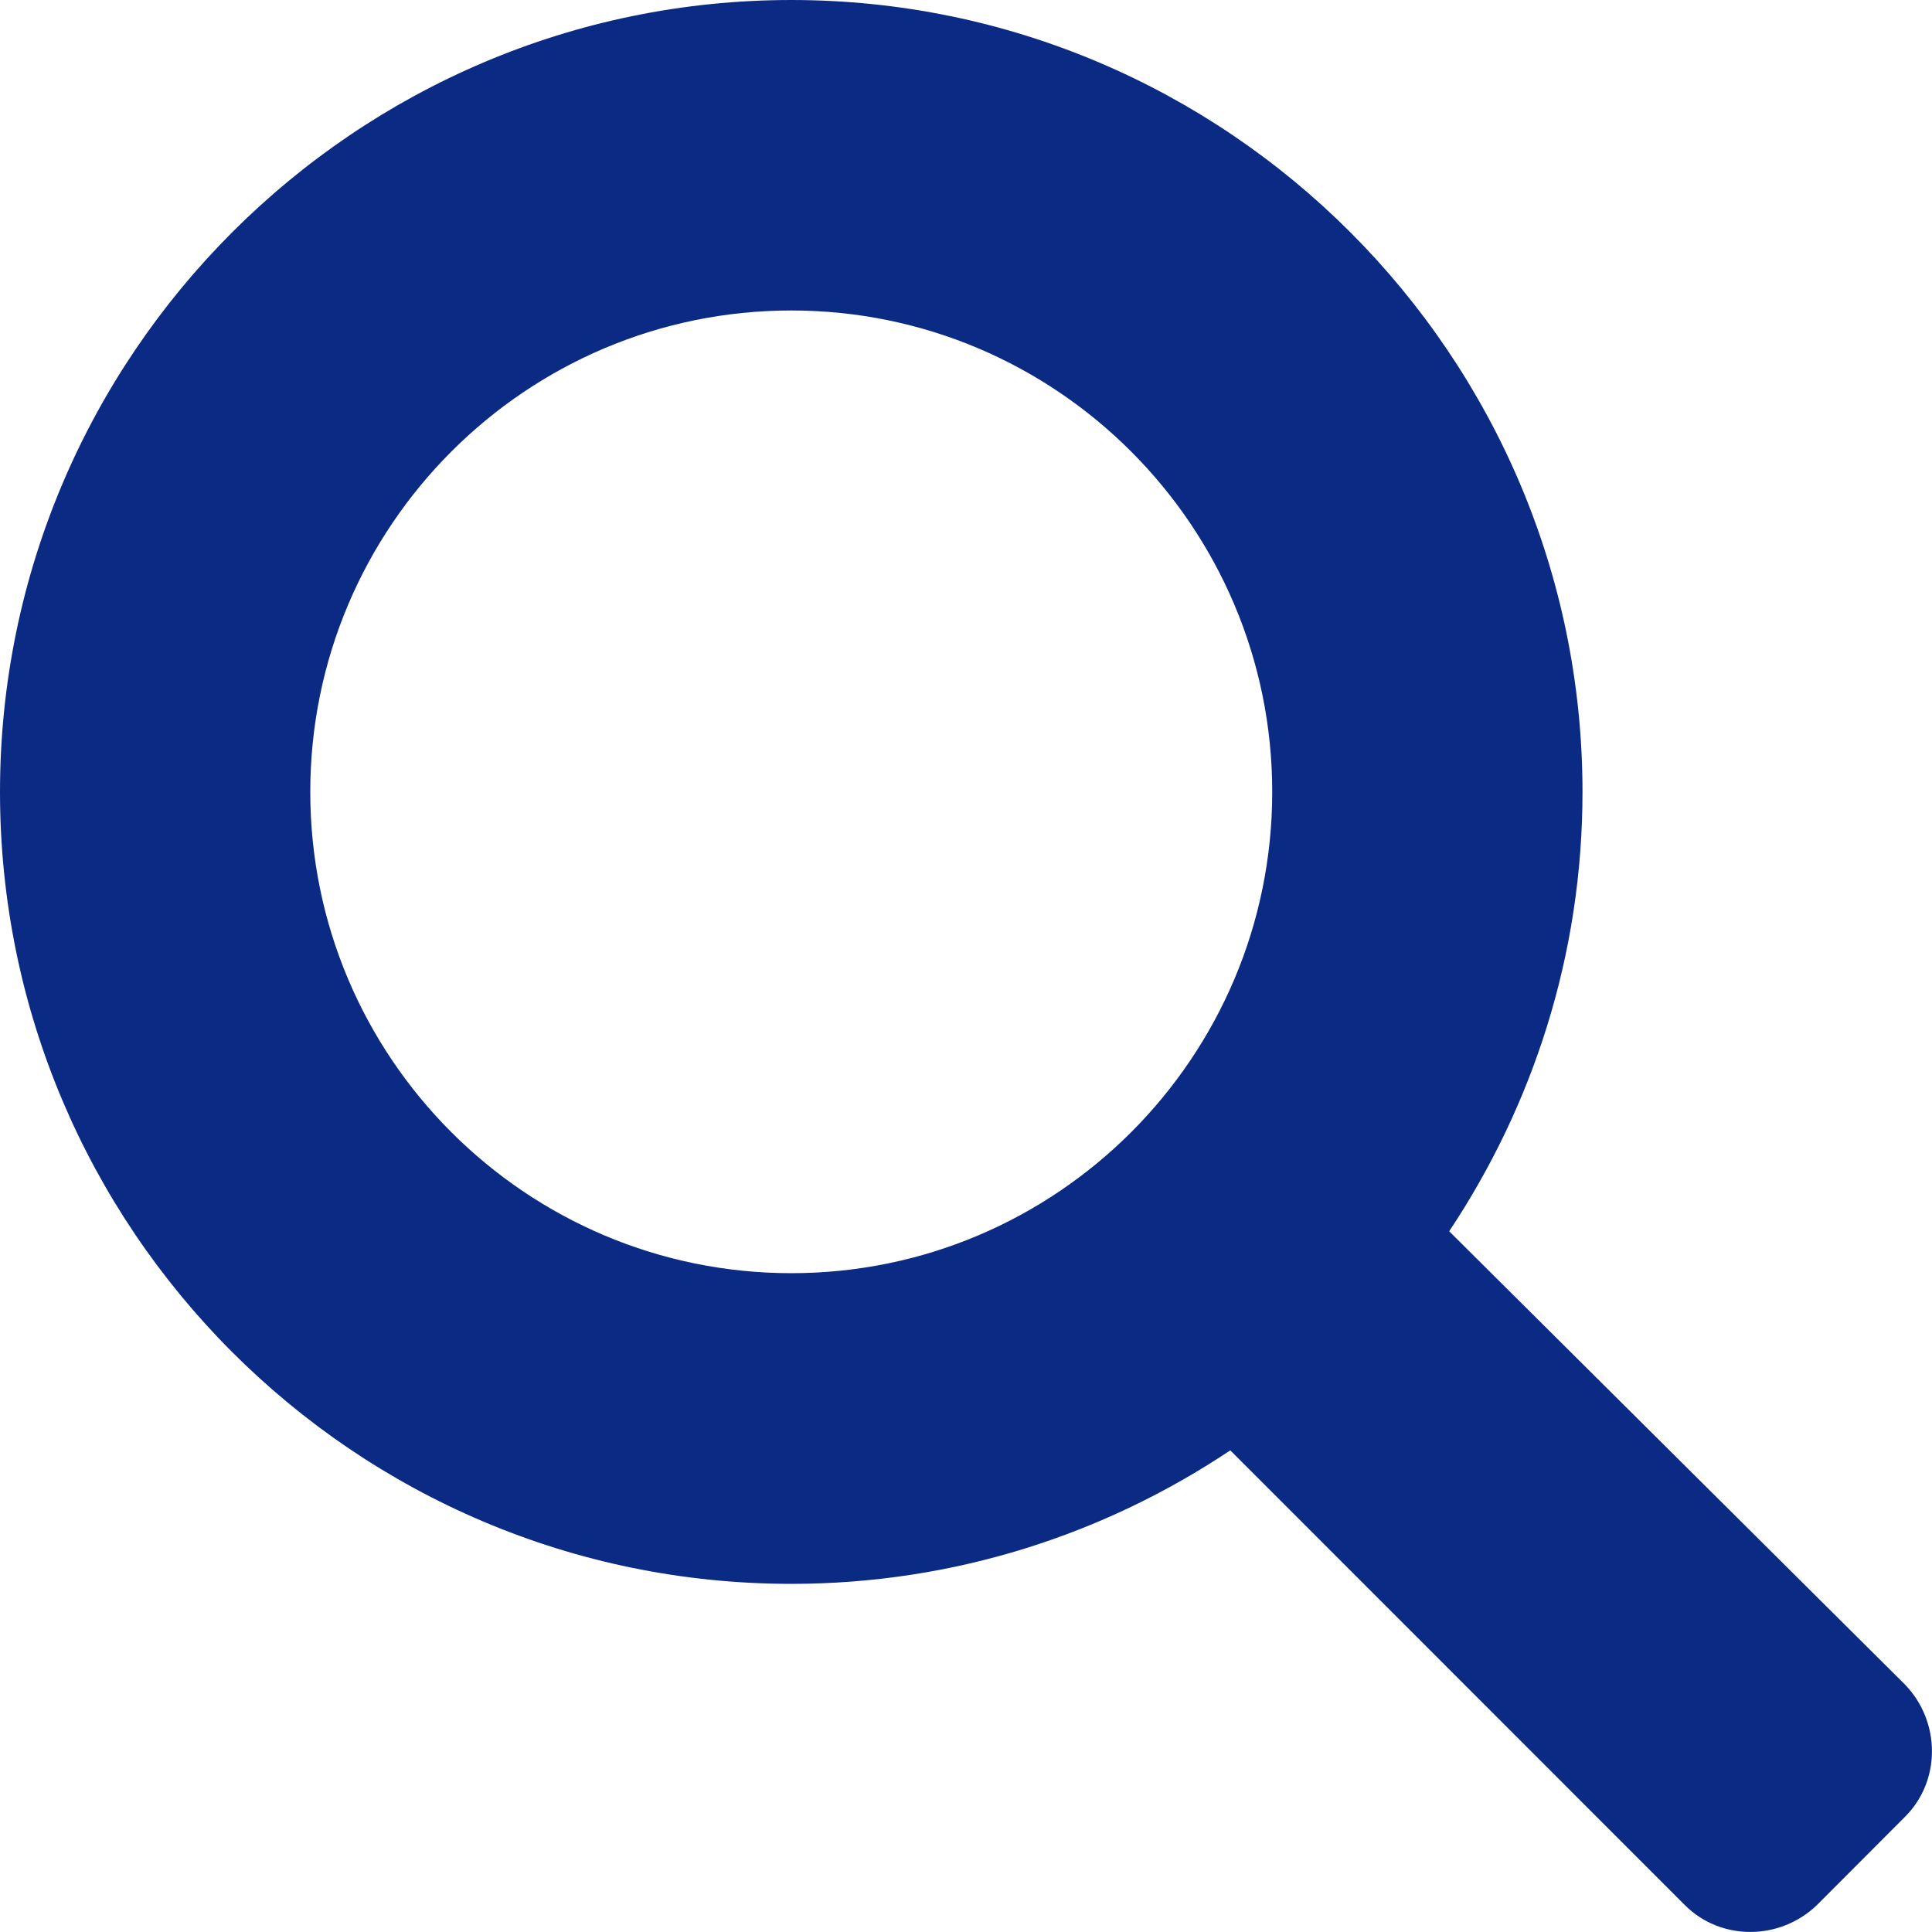
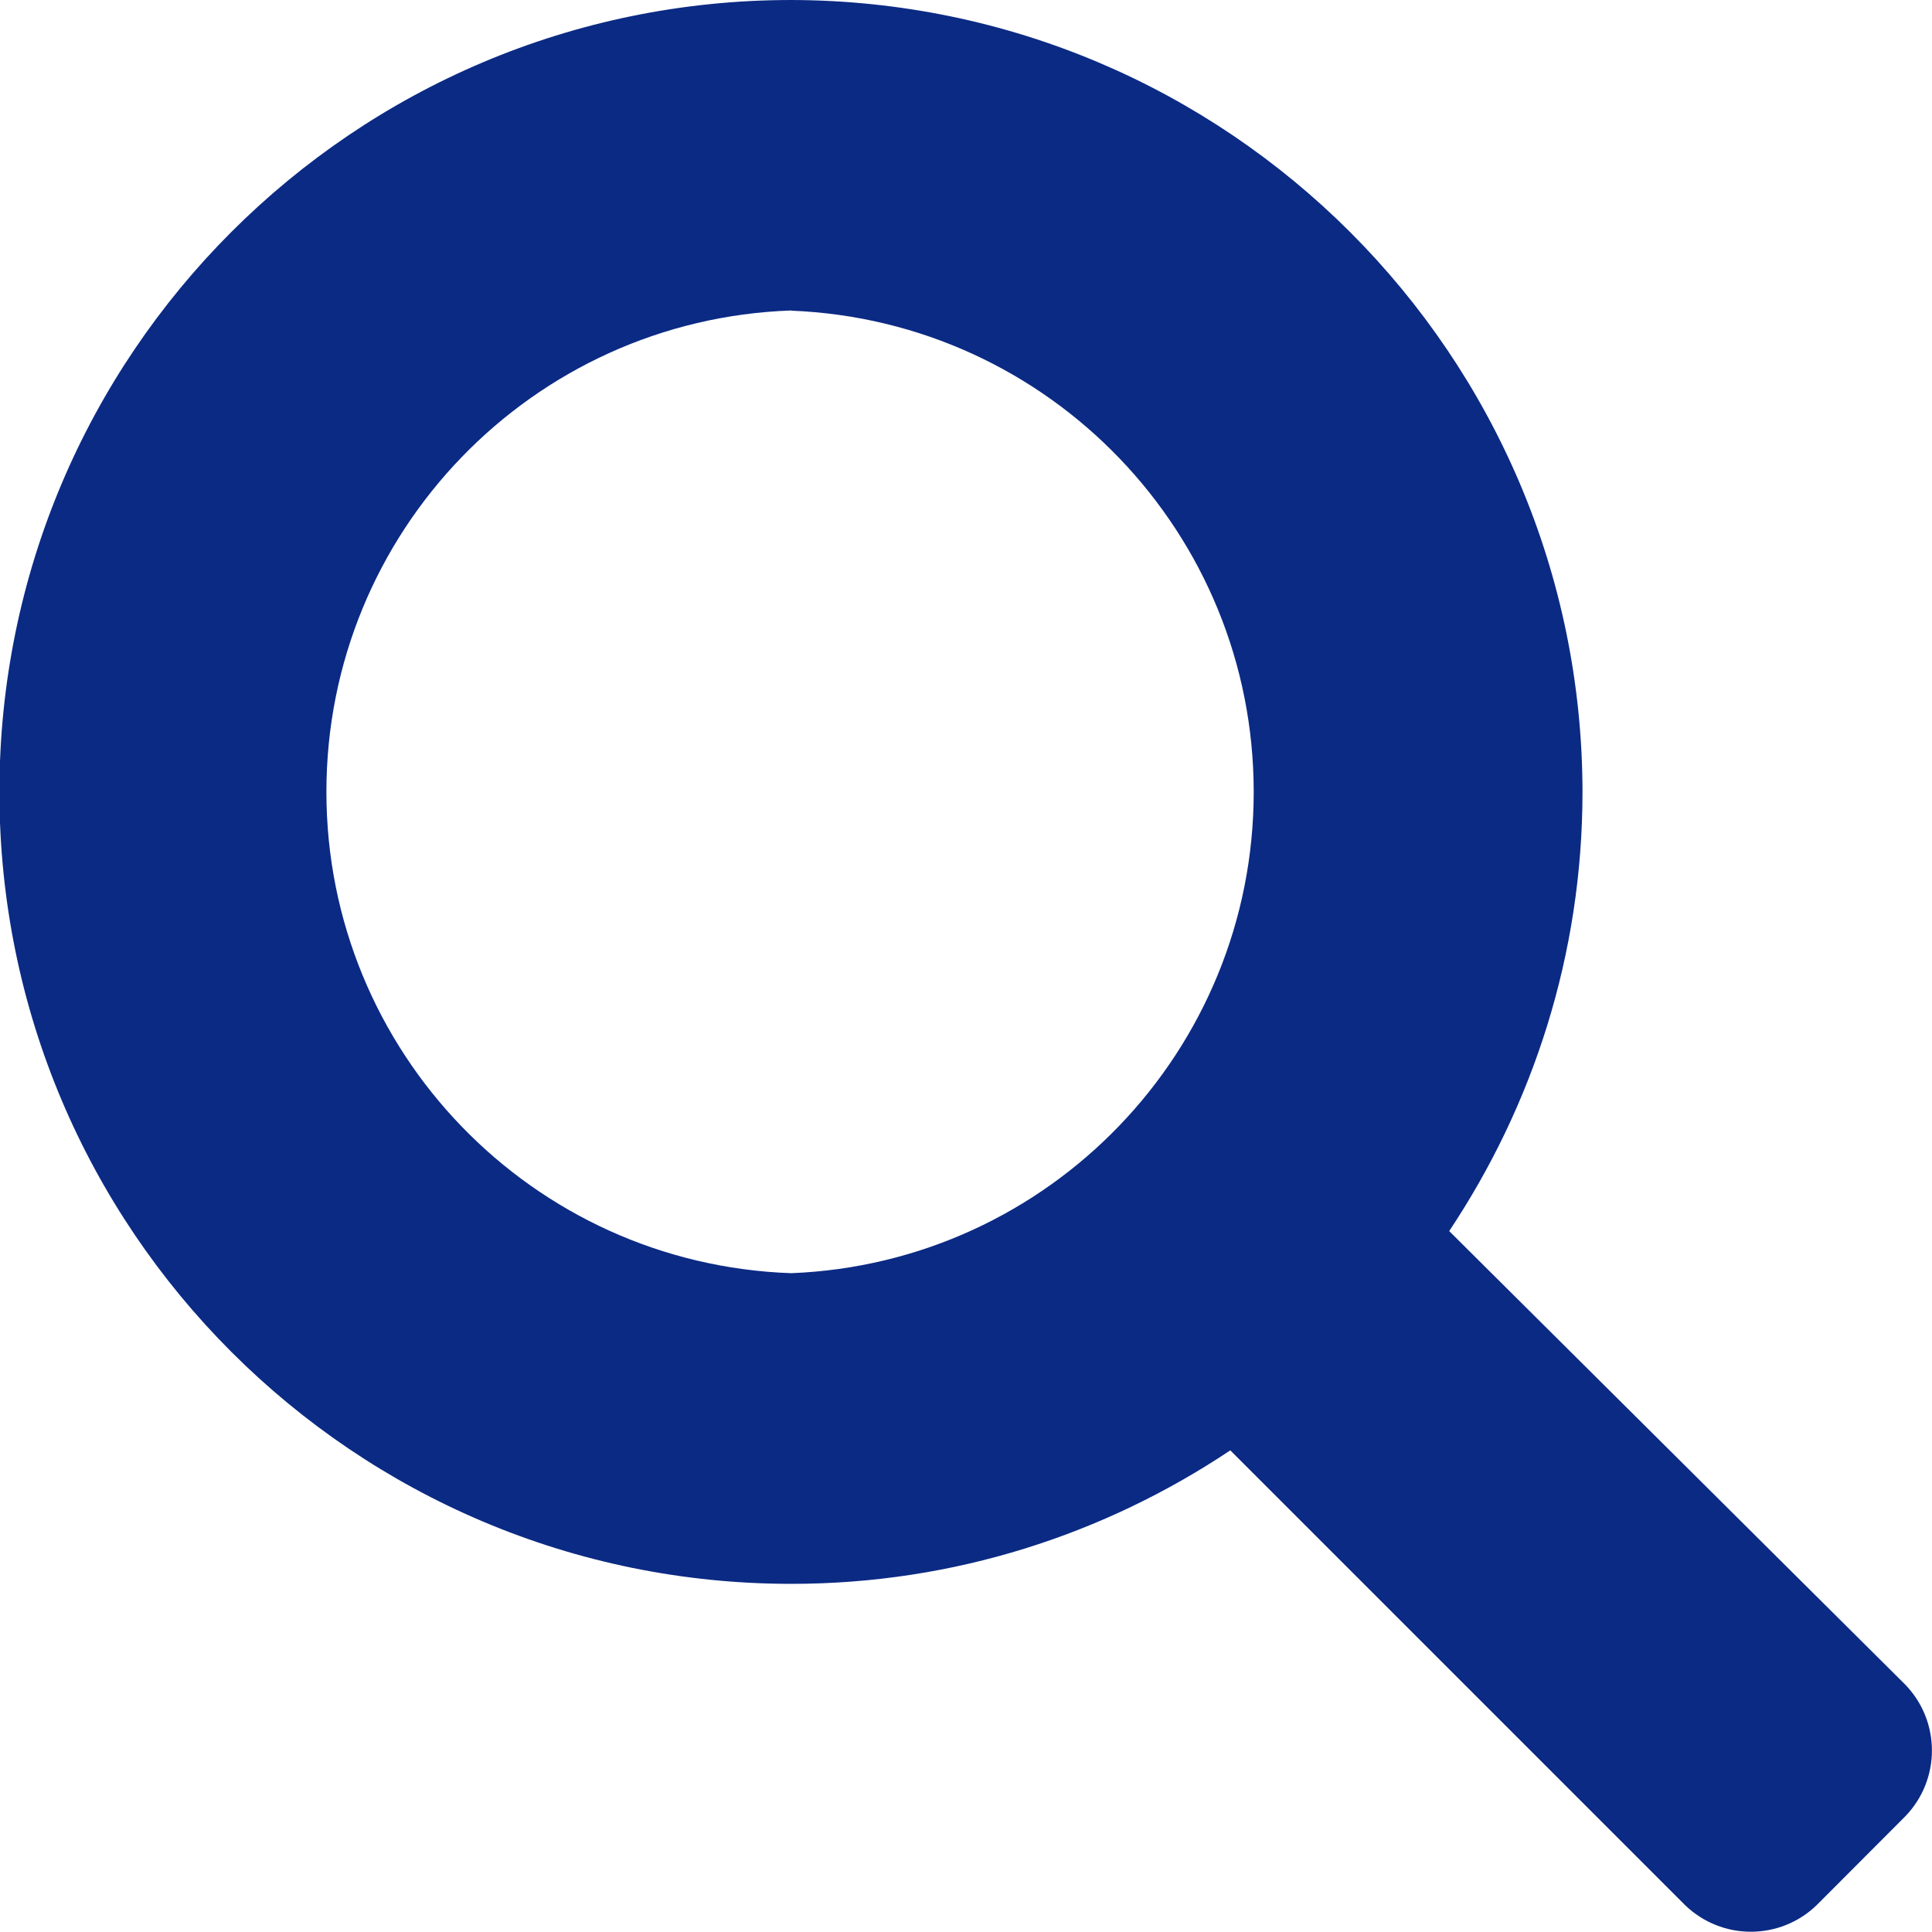
- <svg xmlns="http://www.w3.org/2000/svg" width="10px" height="10px" viewBox="0 0 10 10" version="1.1">
-   <g id="1.-Design" stroke="none" stroke-width="1" fill="none" fill-rule="evenodd">
-     <g id="HP-v.2.1-(schválená)" transform="translate(-1807, -27)" fill="#0B2A84" fill-rule="nonzero">
-       <g id="search" transform="translate(1800, 20)">
-         <g transform="translate(7, 7)" id="Shape">
-           <path d="M4.096,8.198 C4.939,8.198 5.718,7.941 6.368,7.507 L8.721,9.861 C8.906,10.046 9.211,10.046 9.404,9.861 L9.861,9.403 C10.046,9.218 10.046,8.913 9.861,8.72 L7.501,6.373 C7.934,5.722 8.191,4.943 8.191,4.099 C8.191,1.84 6.352,0 4.096,0 C1.839,0 0,1.84 0,4.099 C0,6.357 1.831,8.198 4.096,8.198 Z M4.096,1.607 C5.469,1.607 6.585,2.725 6.585,4.099 C6.585,5.473 5.469,6.59 4.096,6.59 C2.722,6.59 1.606,5.473 1.606,4.099 C1.606,2.725 2.722,1.607 4.096,1.607 Z" />
-         </g>
-       </g>
-     </g>
-   </g>
+ <svg xmlns="http://www.w3.org/2000/svg" width="10" height="10" viewBox="0 0 10 10">
+   <path d="M4.096 8.198c.843 0 1.622-.257 2.272-.691L8.721 9.86a.49.49 0 00.683 0l.457-.458a.49.49 0 000-.683l-2.36-2.347c.433-.65.69-1.43.69-2.274A4.104 4.104 0 004.096 0a4.099 4.099 0 000 8.198zm0-6.59a2.493 2.493 0 010 4.982 2.493 2.493 0 010-4.983z" fill="#0B2A84" fill-rule="nonzero" />
</svg>
